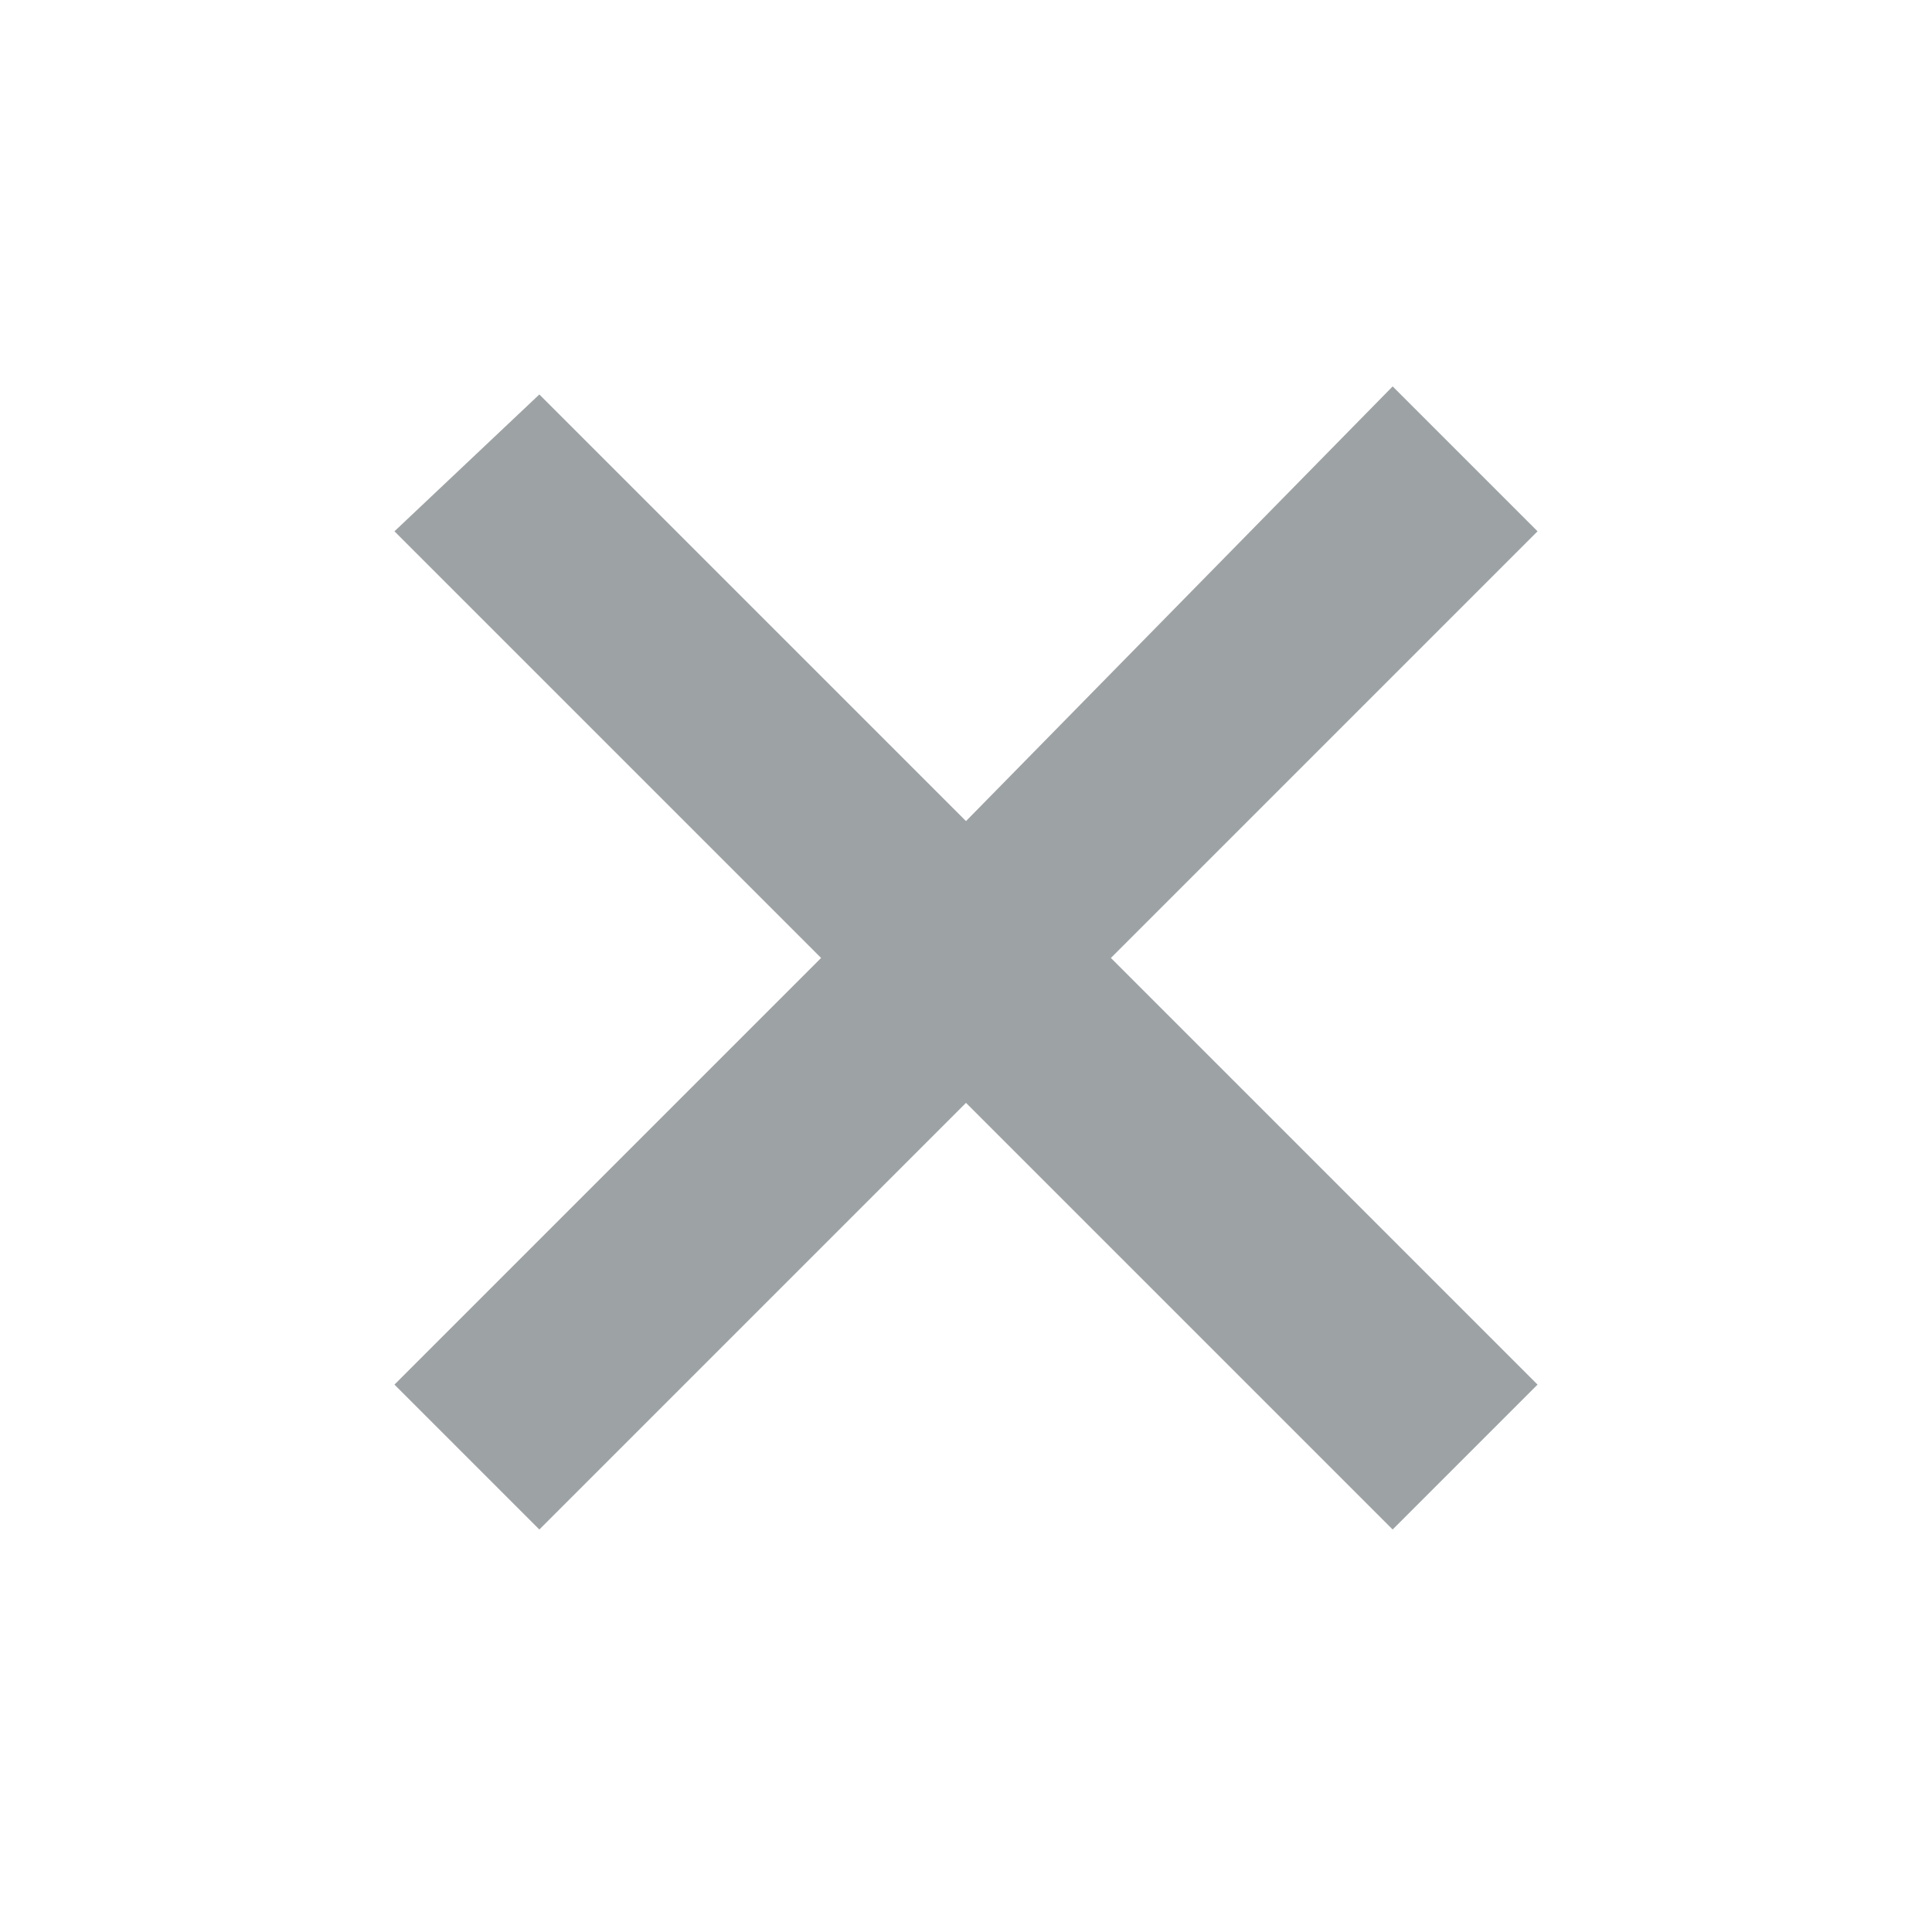
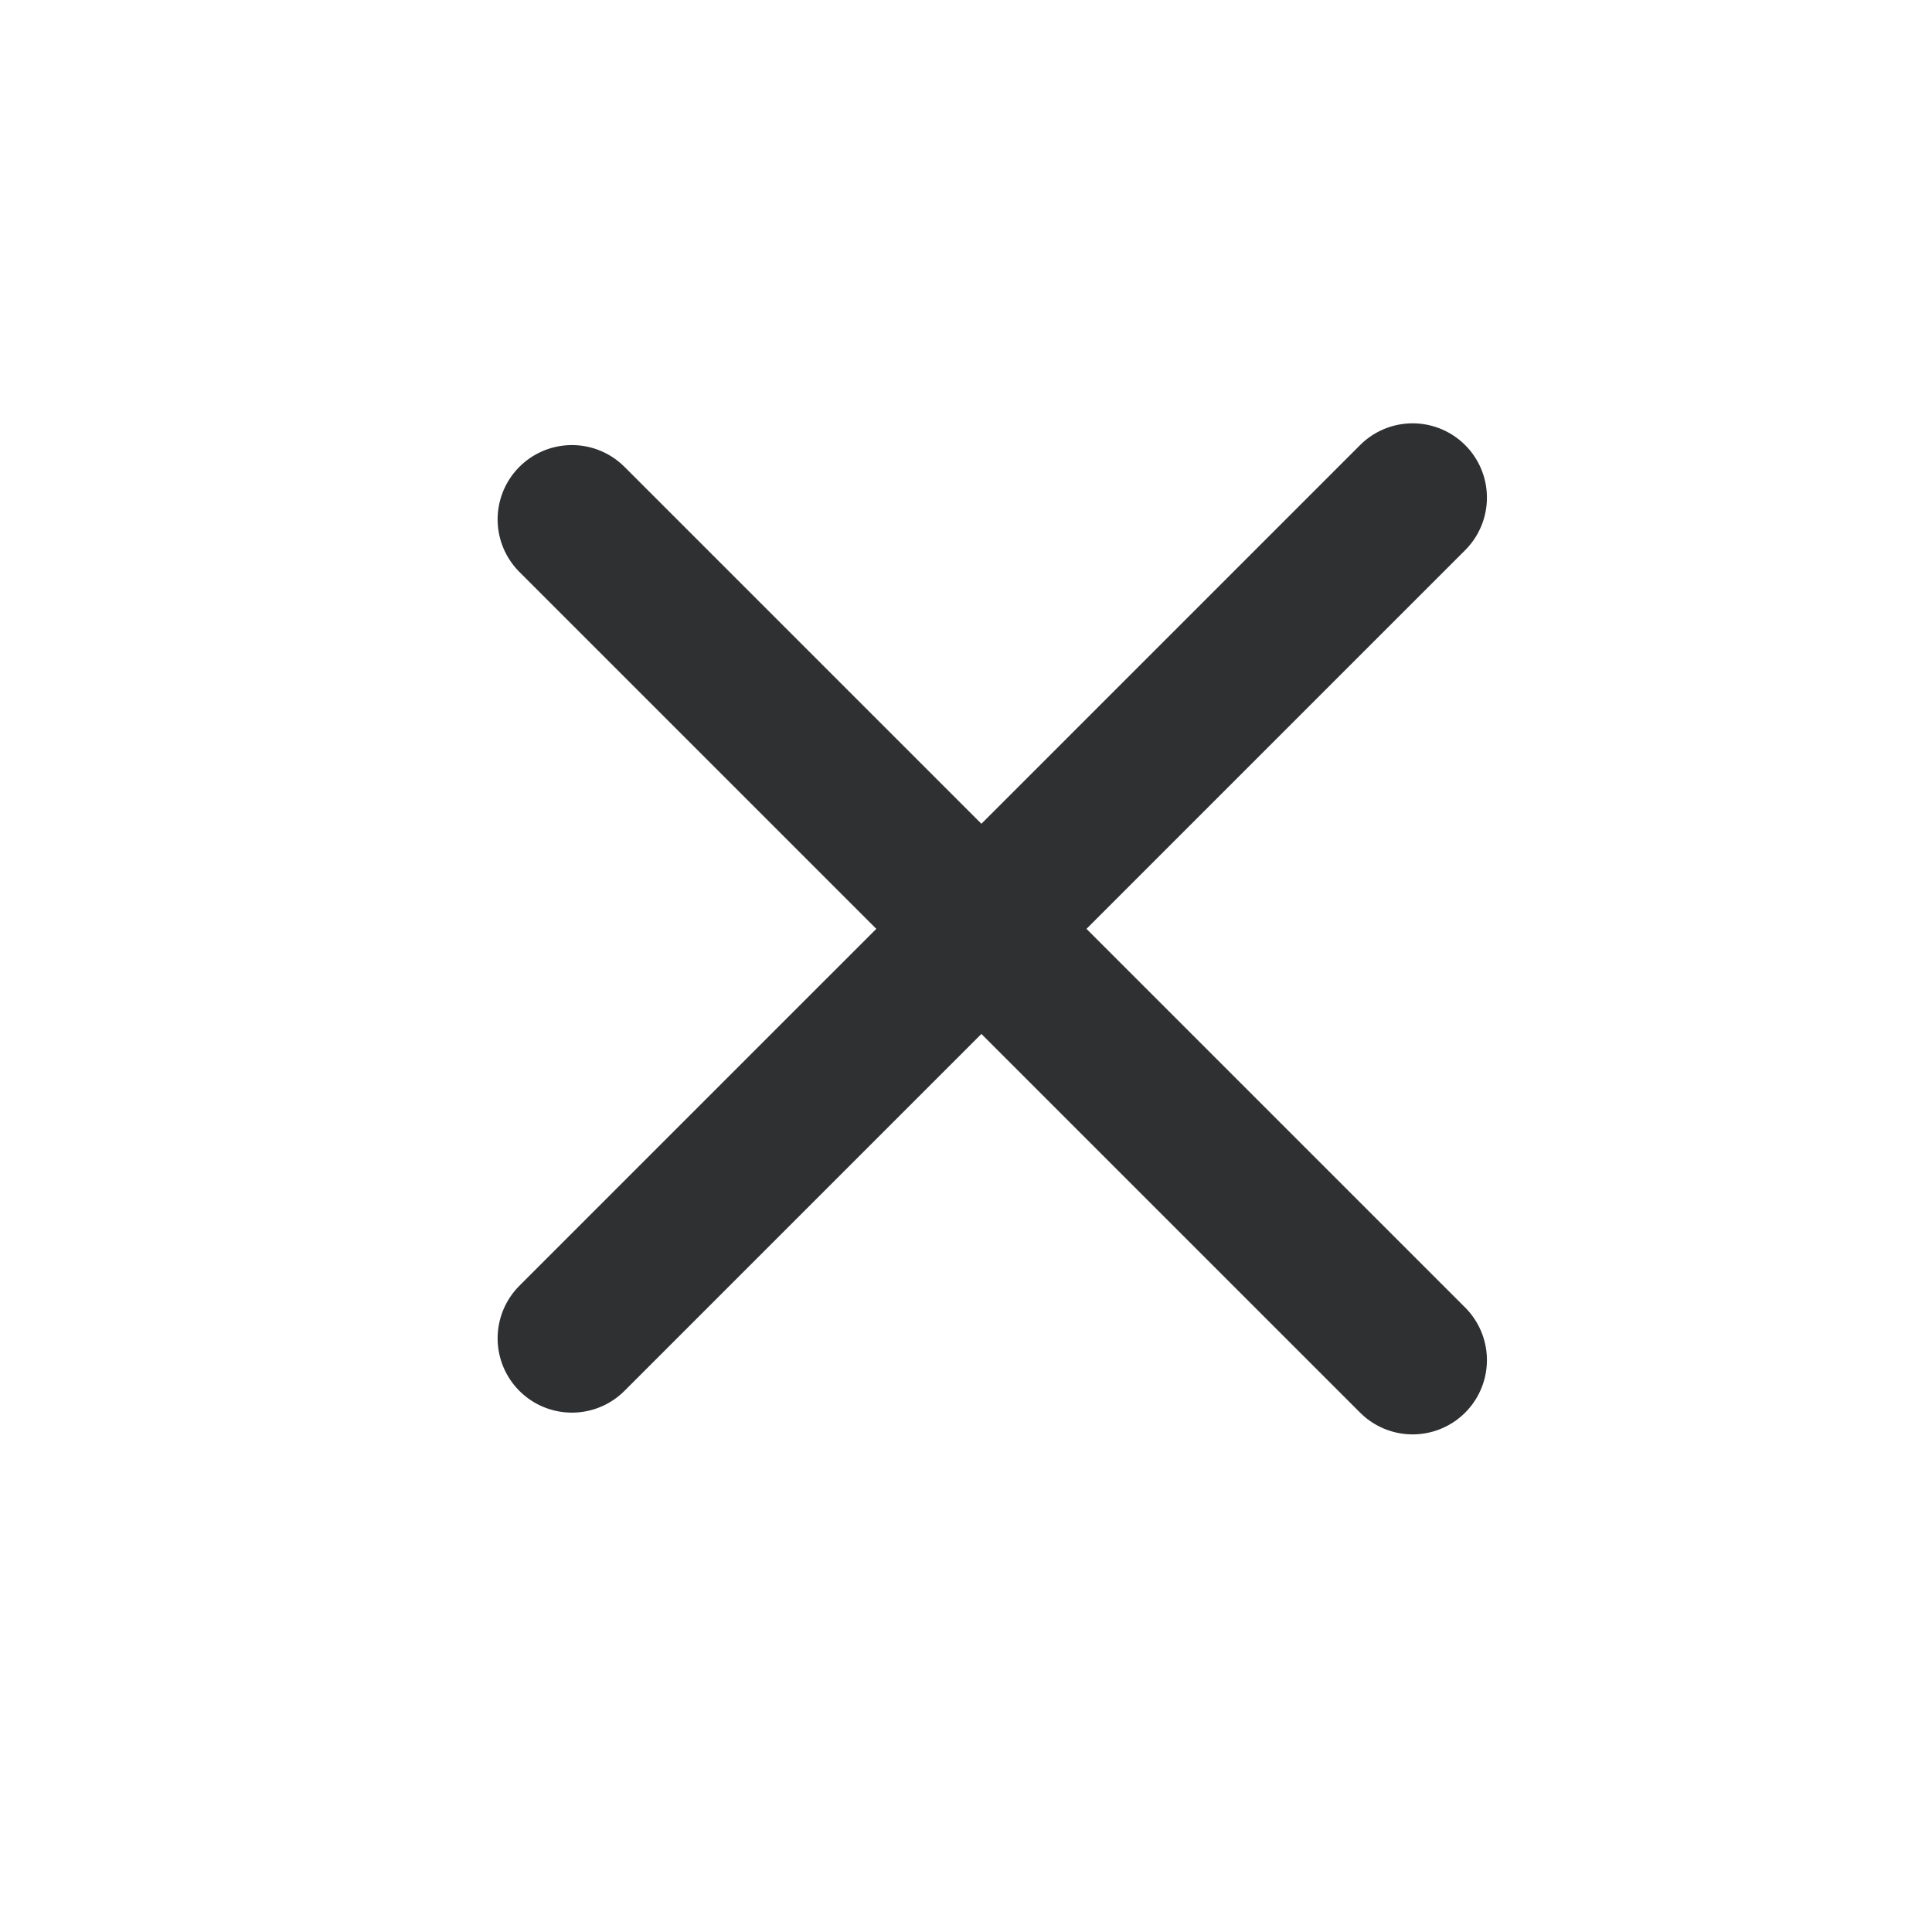
- <svg xmlns="http://www.w3.org/2000/svg" viewBox="0 0 24 24" width="24" height="24">
-   <path opacity=".45" fill="#263238" d="M19.1 17.2l-5.3-5.3 5.3-5.3-1.8-1.8-5.3 5.4-5.3-5.3-1.8 1.7 5.3 5.3-5.3 5.3L6.7 19l5.3-5.3 5.3 5.3 1.8-1.8z">
- </path>
+ <svg xmlns="http://www.w3.org/2000/svg" width="26px" height="26px" viewBox="0 0 26 26" version="1.1">
+   <g stroke="none" stroke-width="1" fill="none" fill-rule="evenodd" stroke-linecap="round" stroke-linejoin="round">
+     <g transform="translate(13.35355, 12.64645) rotate(45) translate(-13.35355, -12.64645) translate(5.353553, 4.146447)" stroke="#2F3032" stroke-width="2">
+       <path d="M7.793,16.293 L7.793,0.293" />
+       <path d="M5.68434189e-14,8.5 L16,8.5 L5.68434189e-14,8.5 Z" />
+     </g>
+   </g>
</svg>
